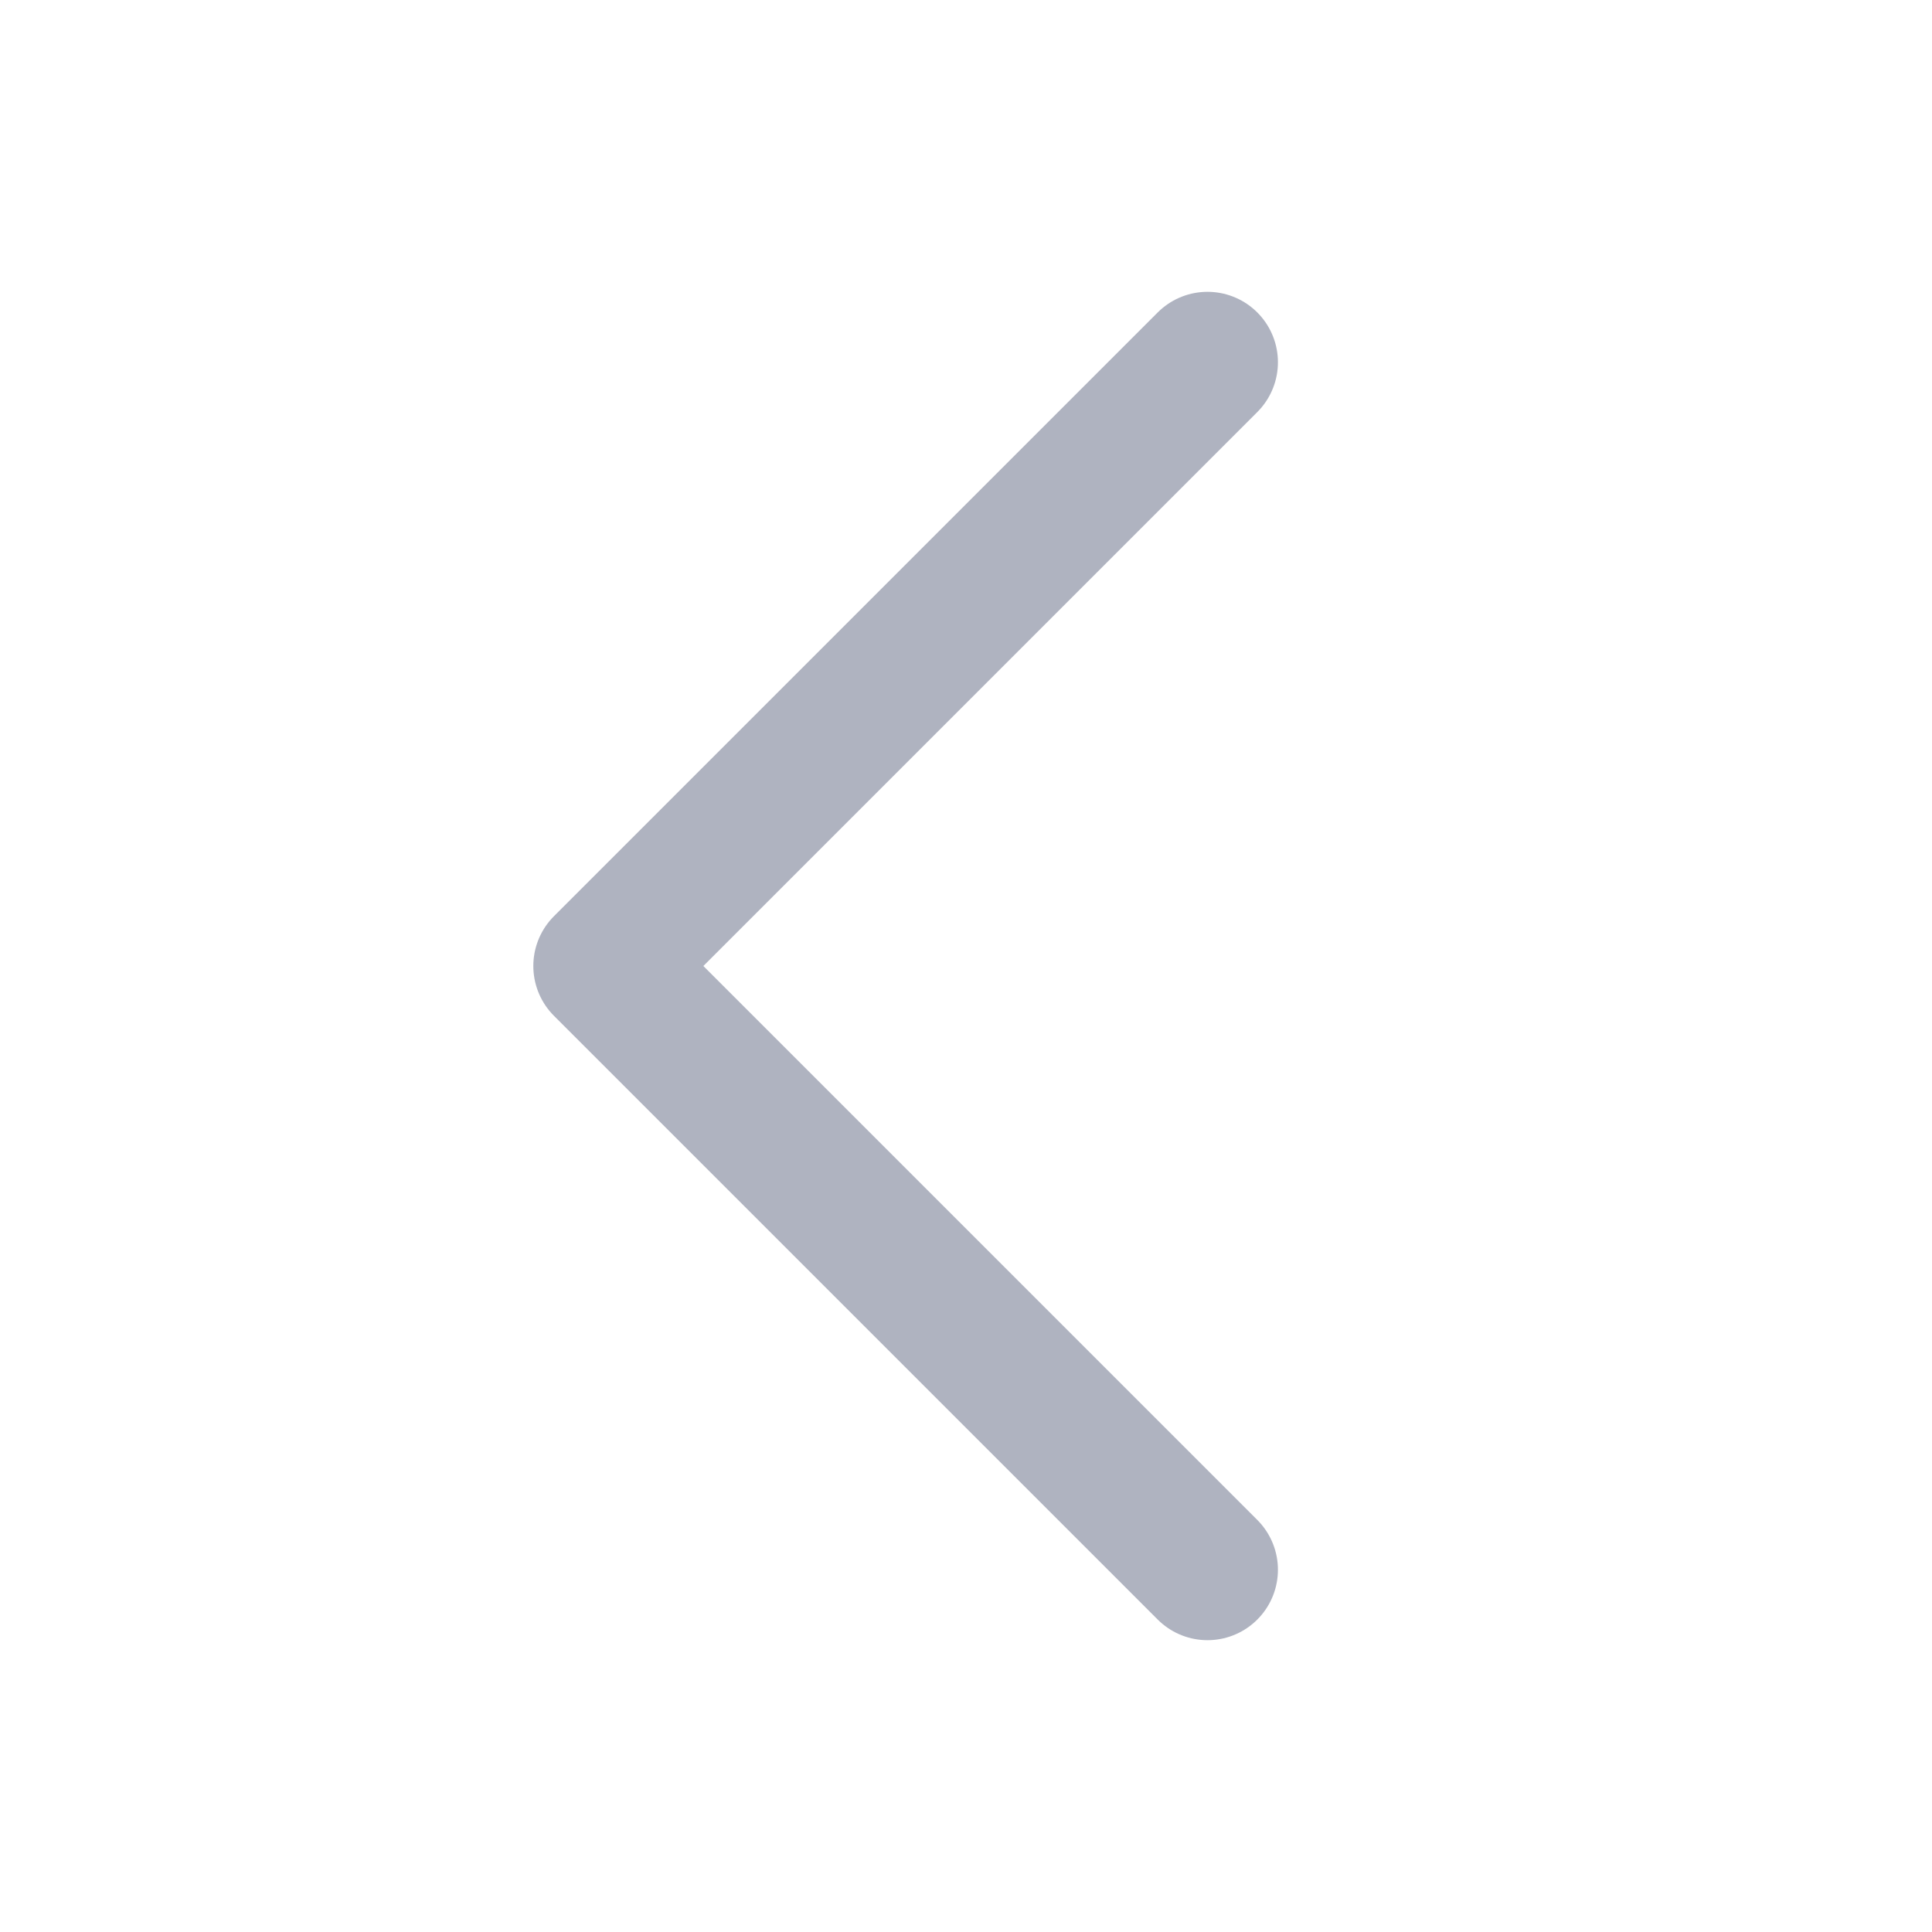
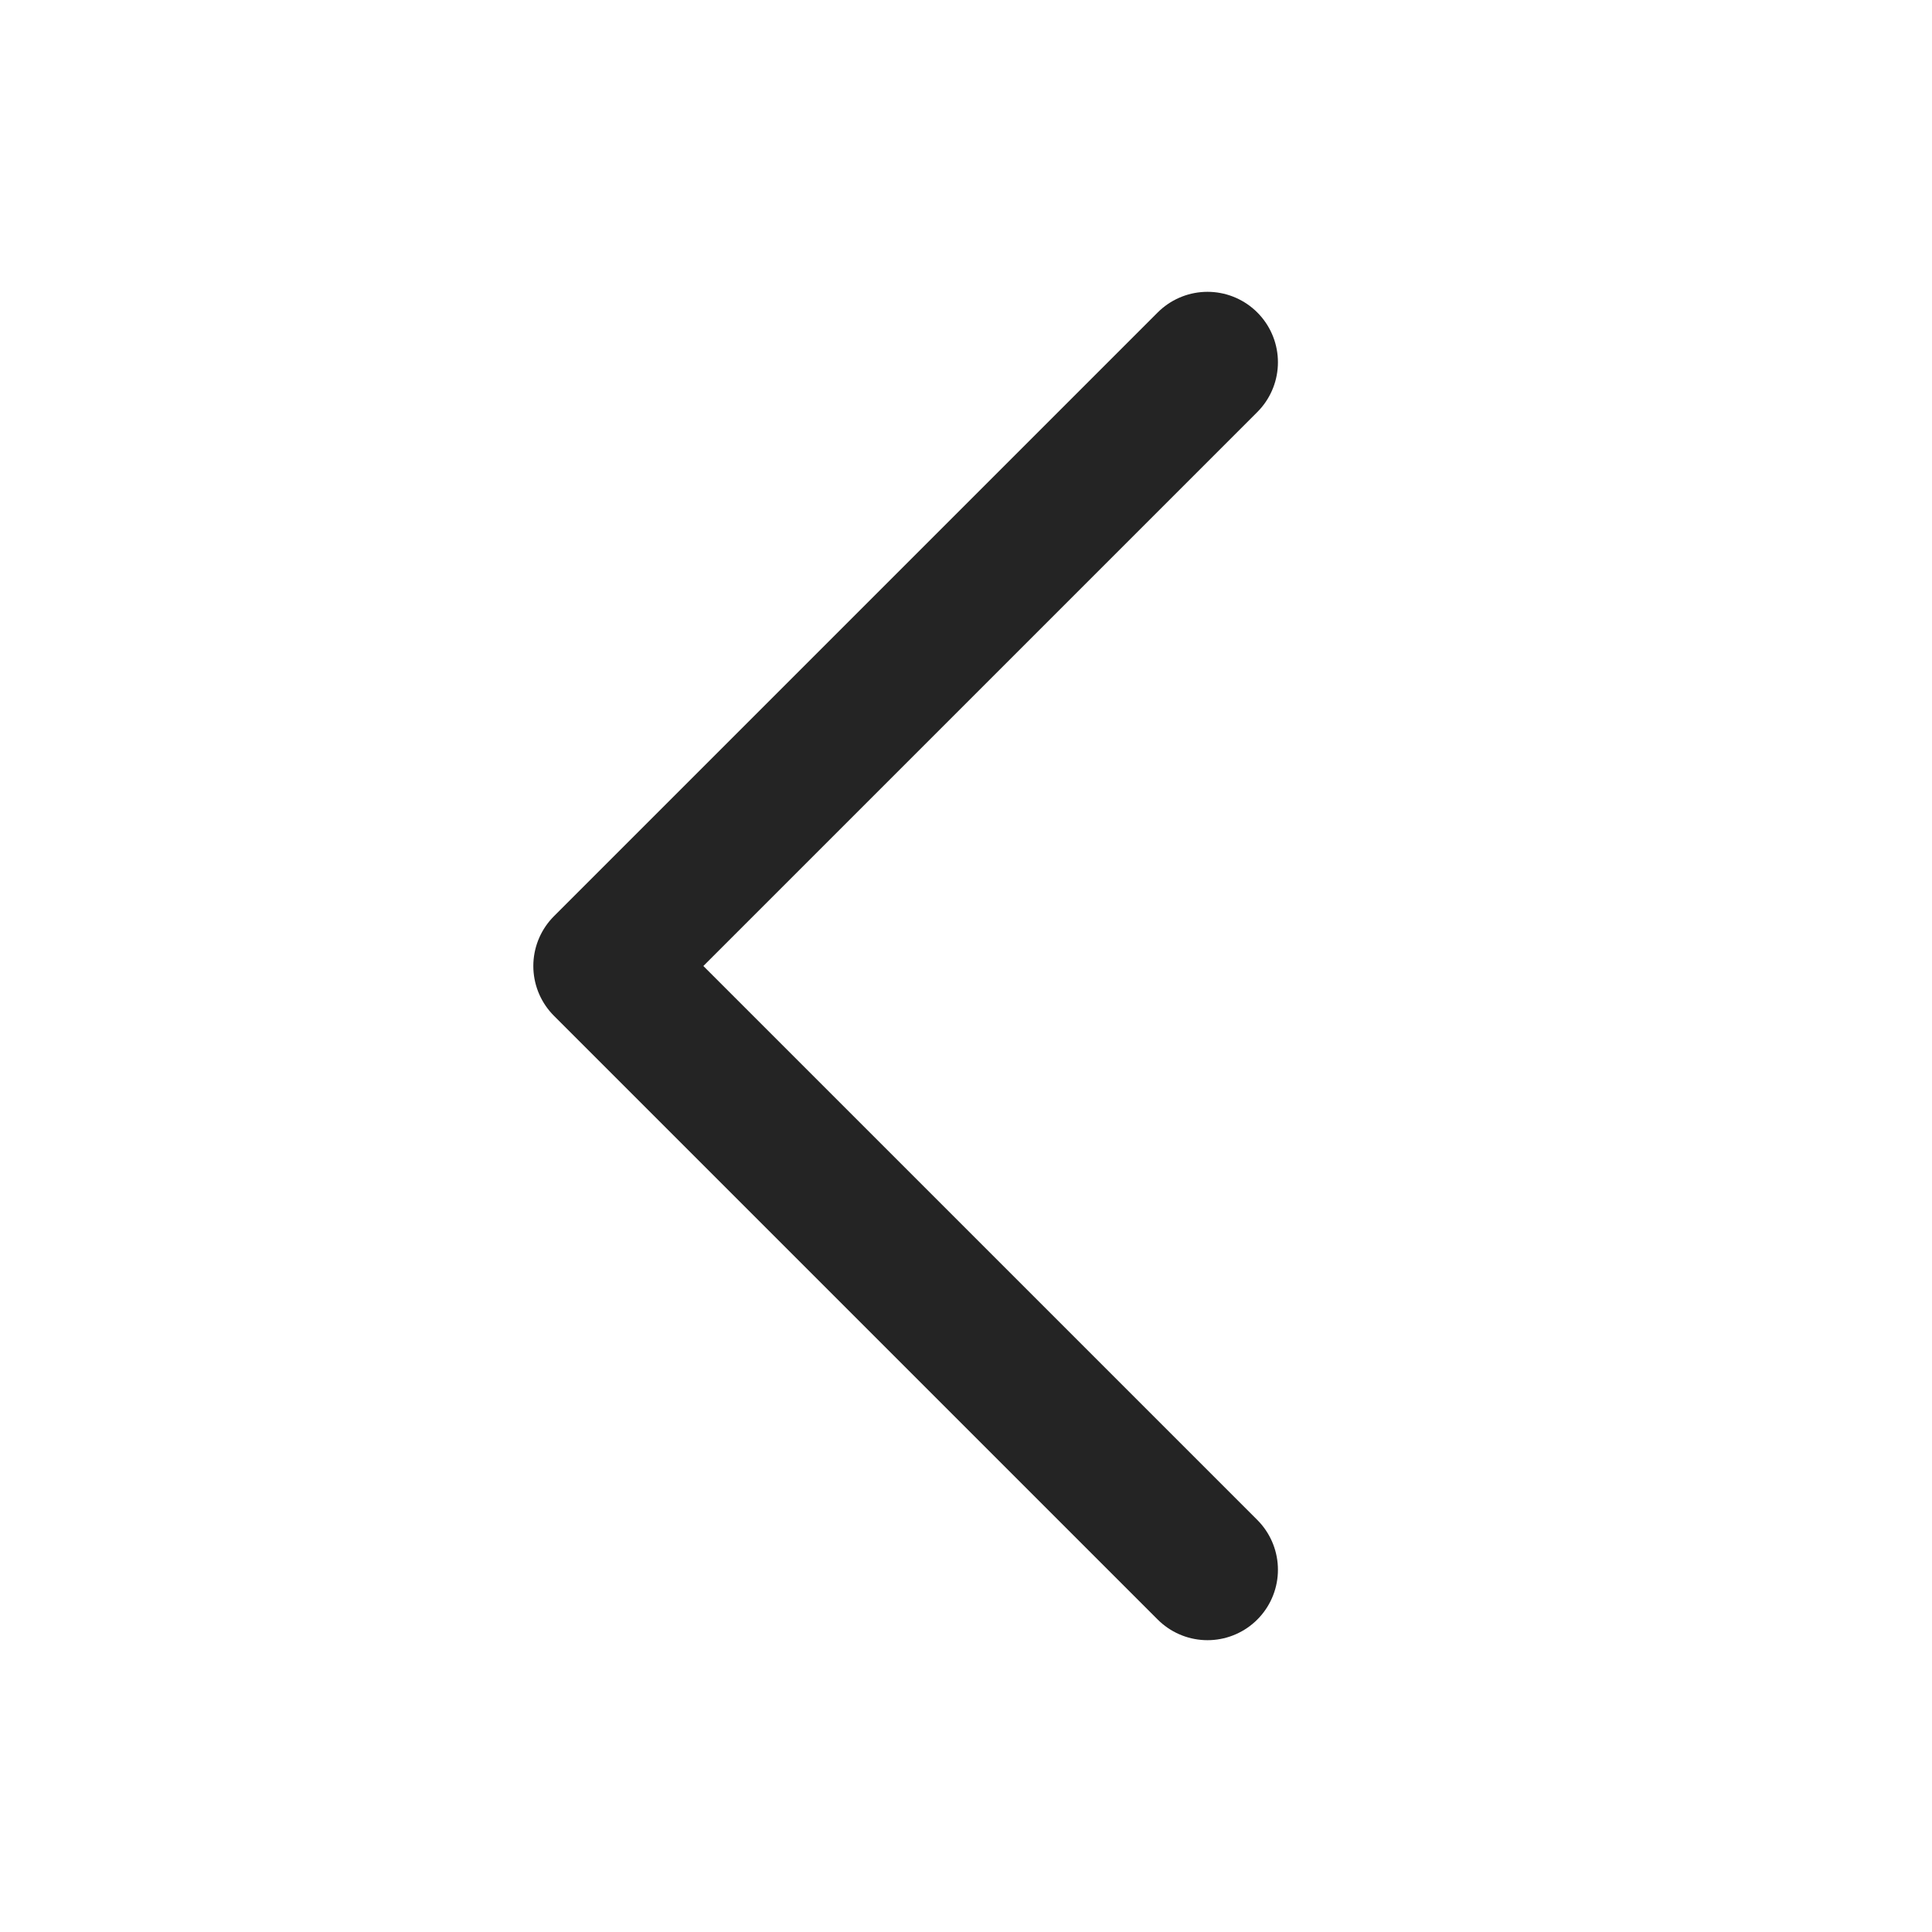
<svg xmlns="http://www.w3.org/2000/svg" width="56" height="56" viewBox="0 0 56 56" fill="none">
-   <g id="rightArrowBigIc">
-     <path id="Vector 25907" d="M35 45.5L17.5 28L35 10.5" stroke="#AFB3C0" stroke-width="4.083" stroke-linecap="round" stroke-linejoin="round" />
-   </g>
+   <path d="M35 45.5L17.5 28L35 10.5" stroke="#242424" stroke-width="4.083" stroke-linecap="round" stroke-linejoin="round" />
</svg>
